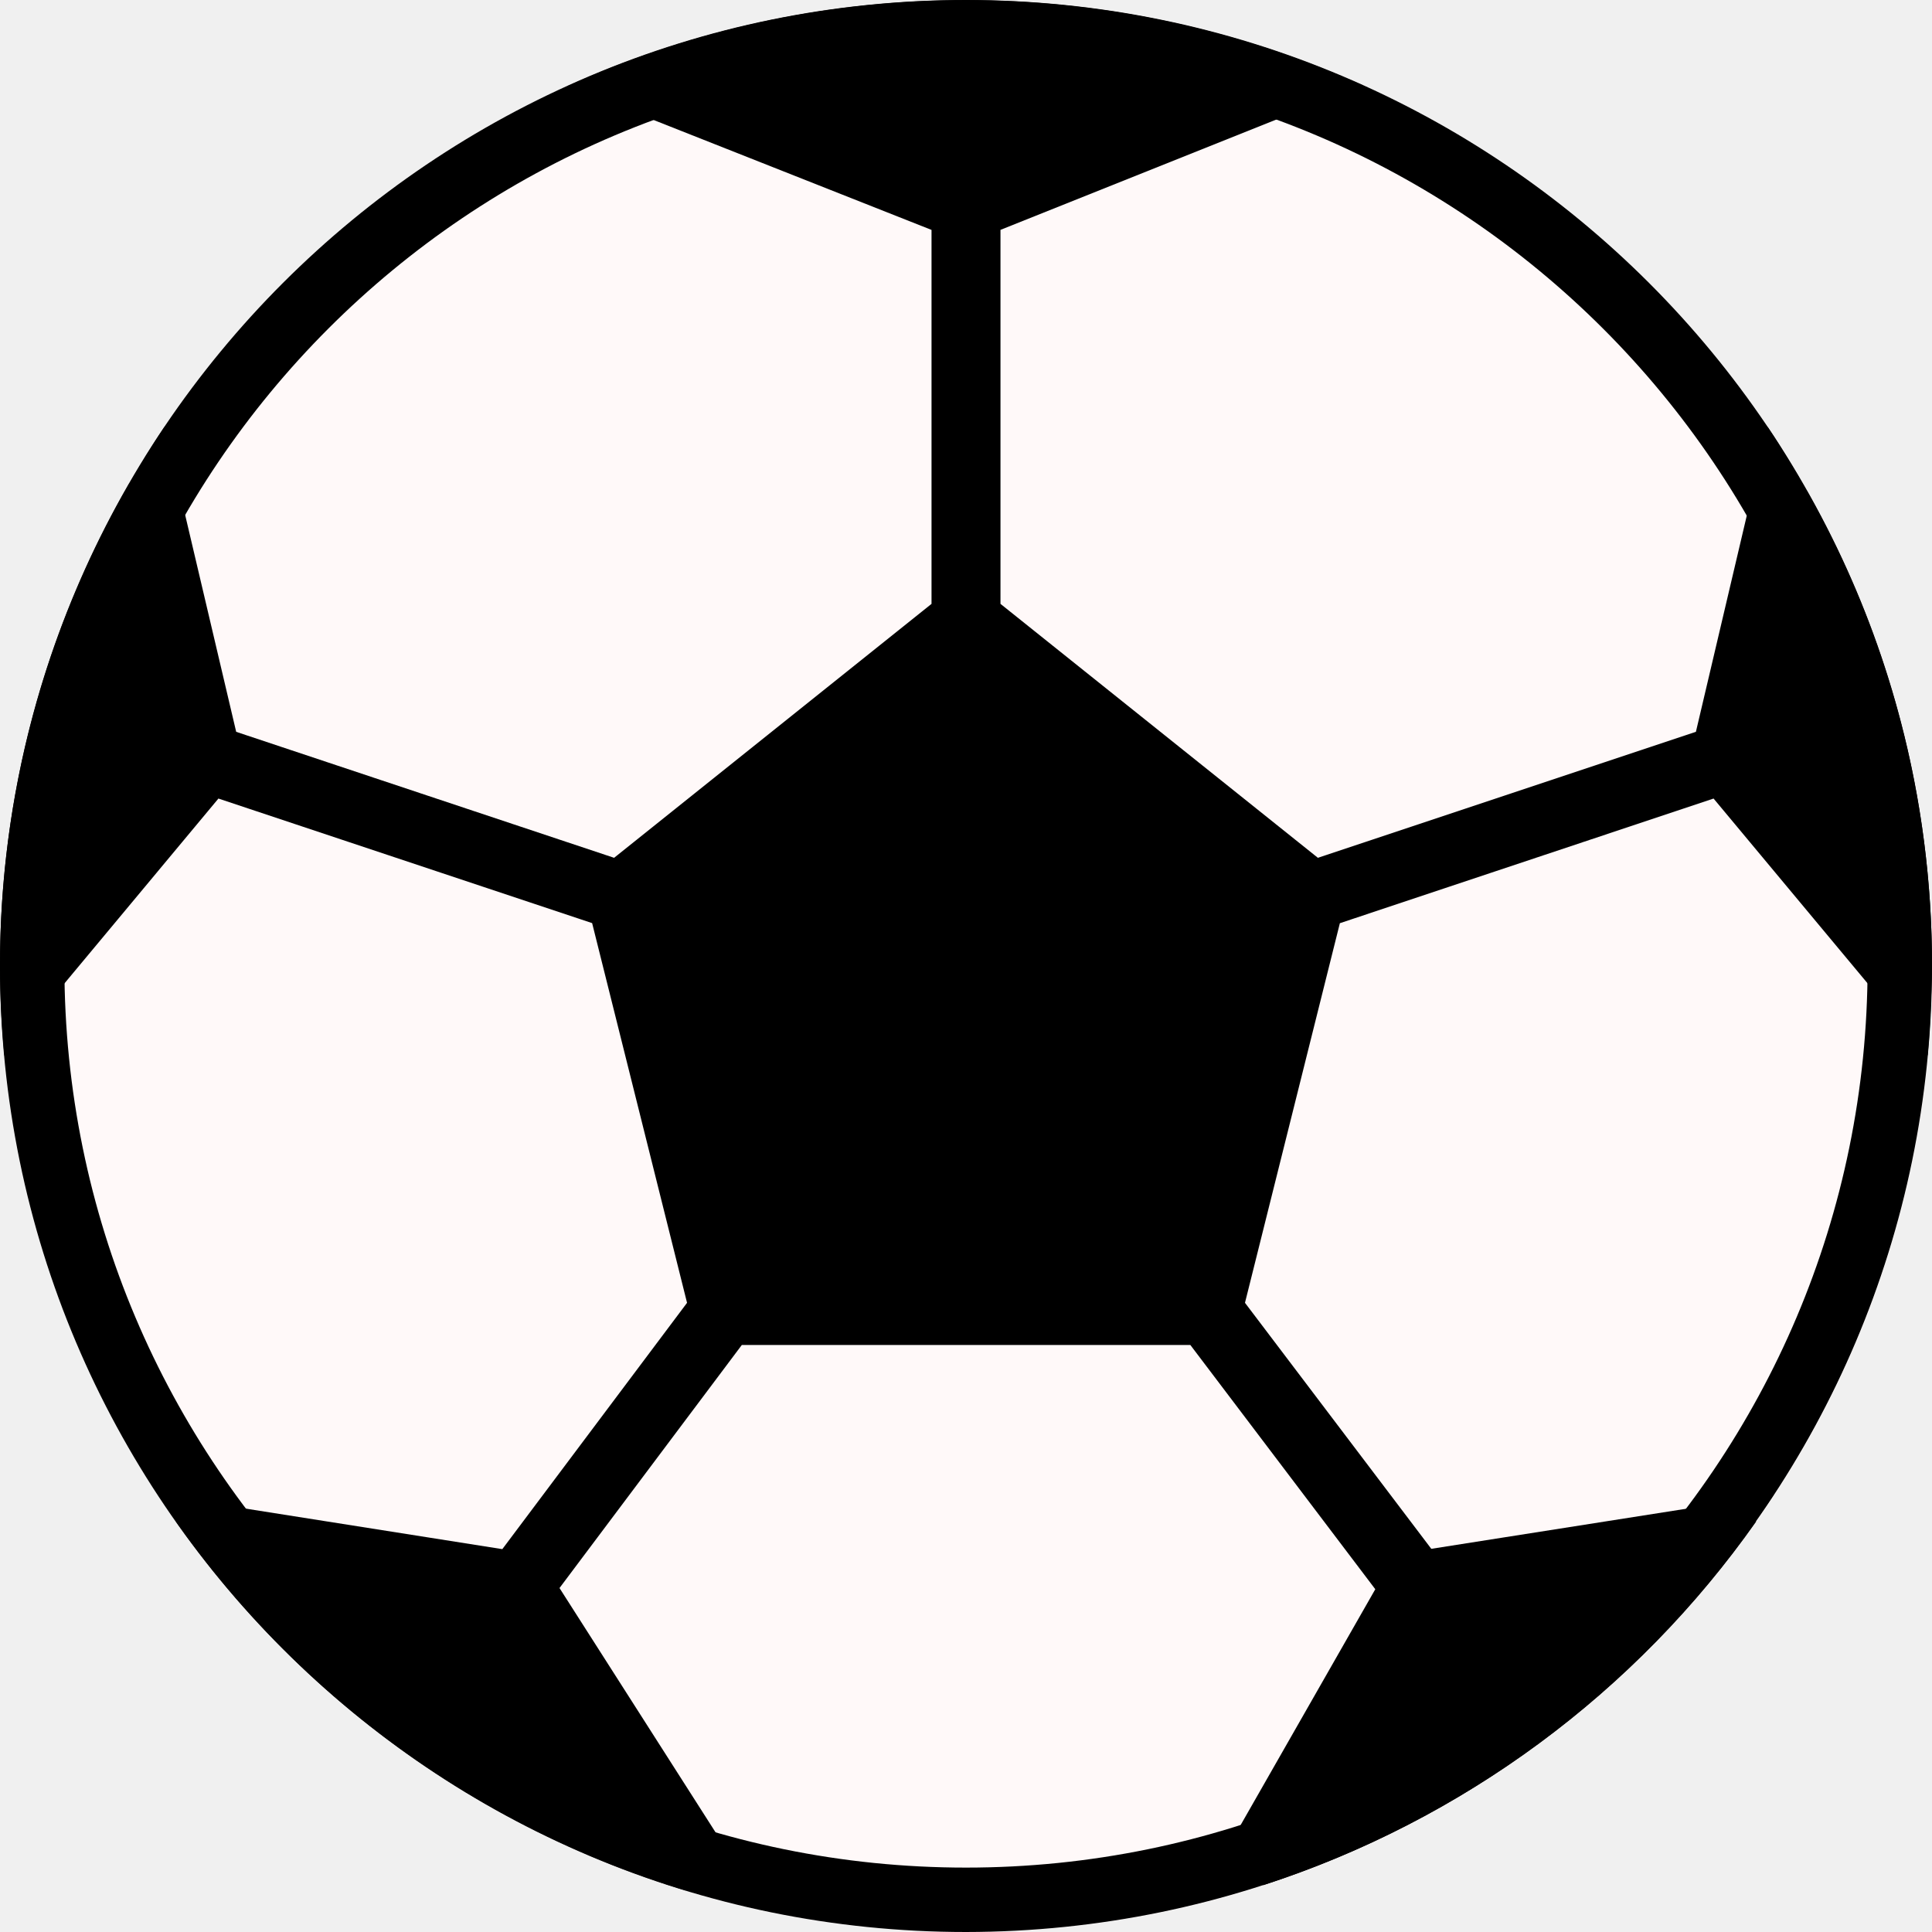
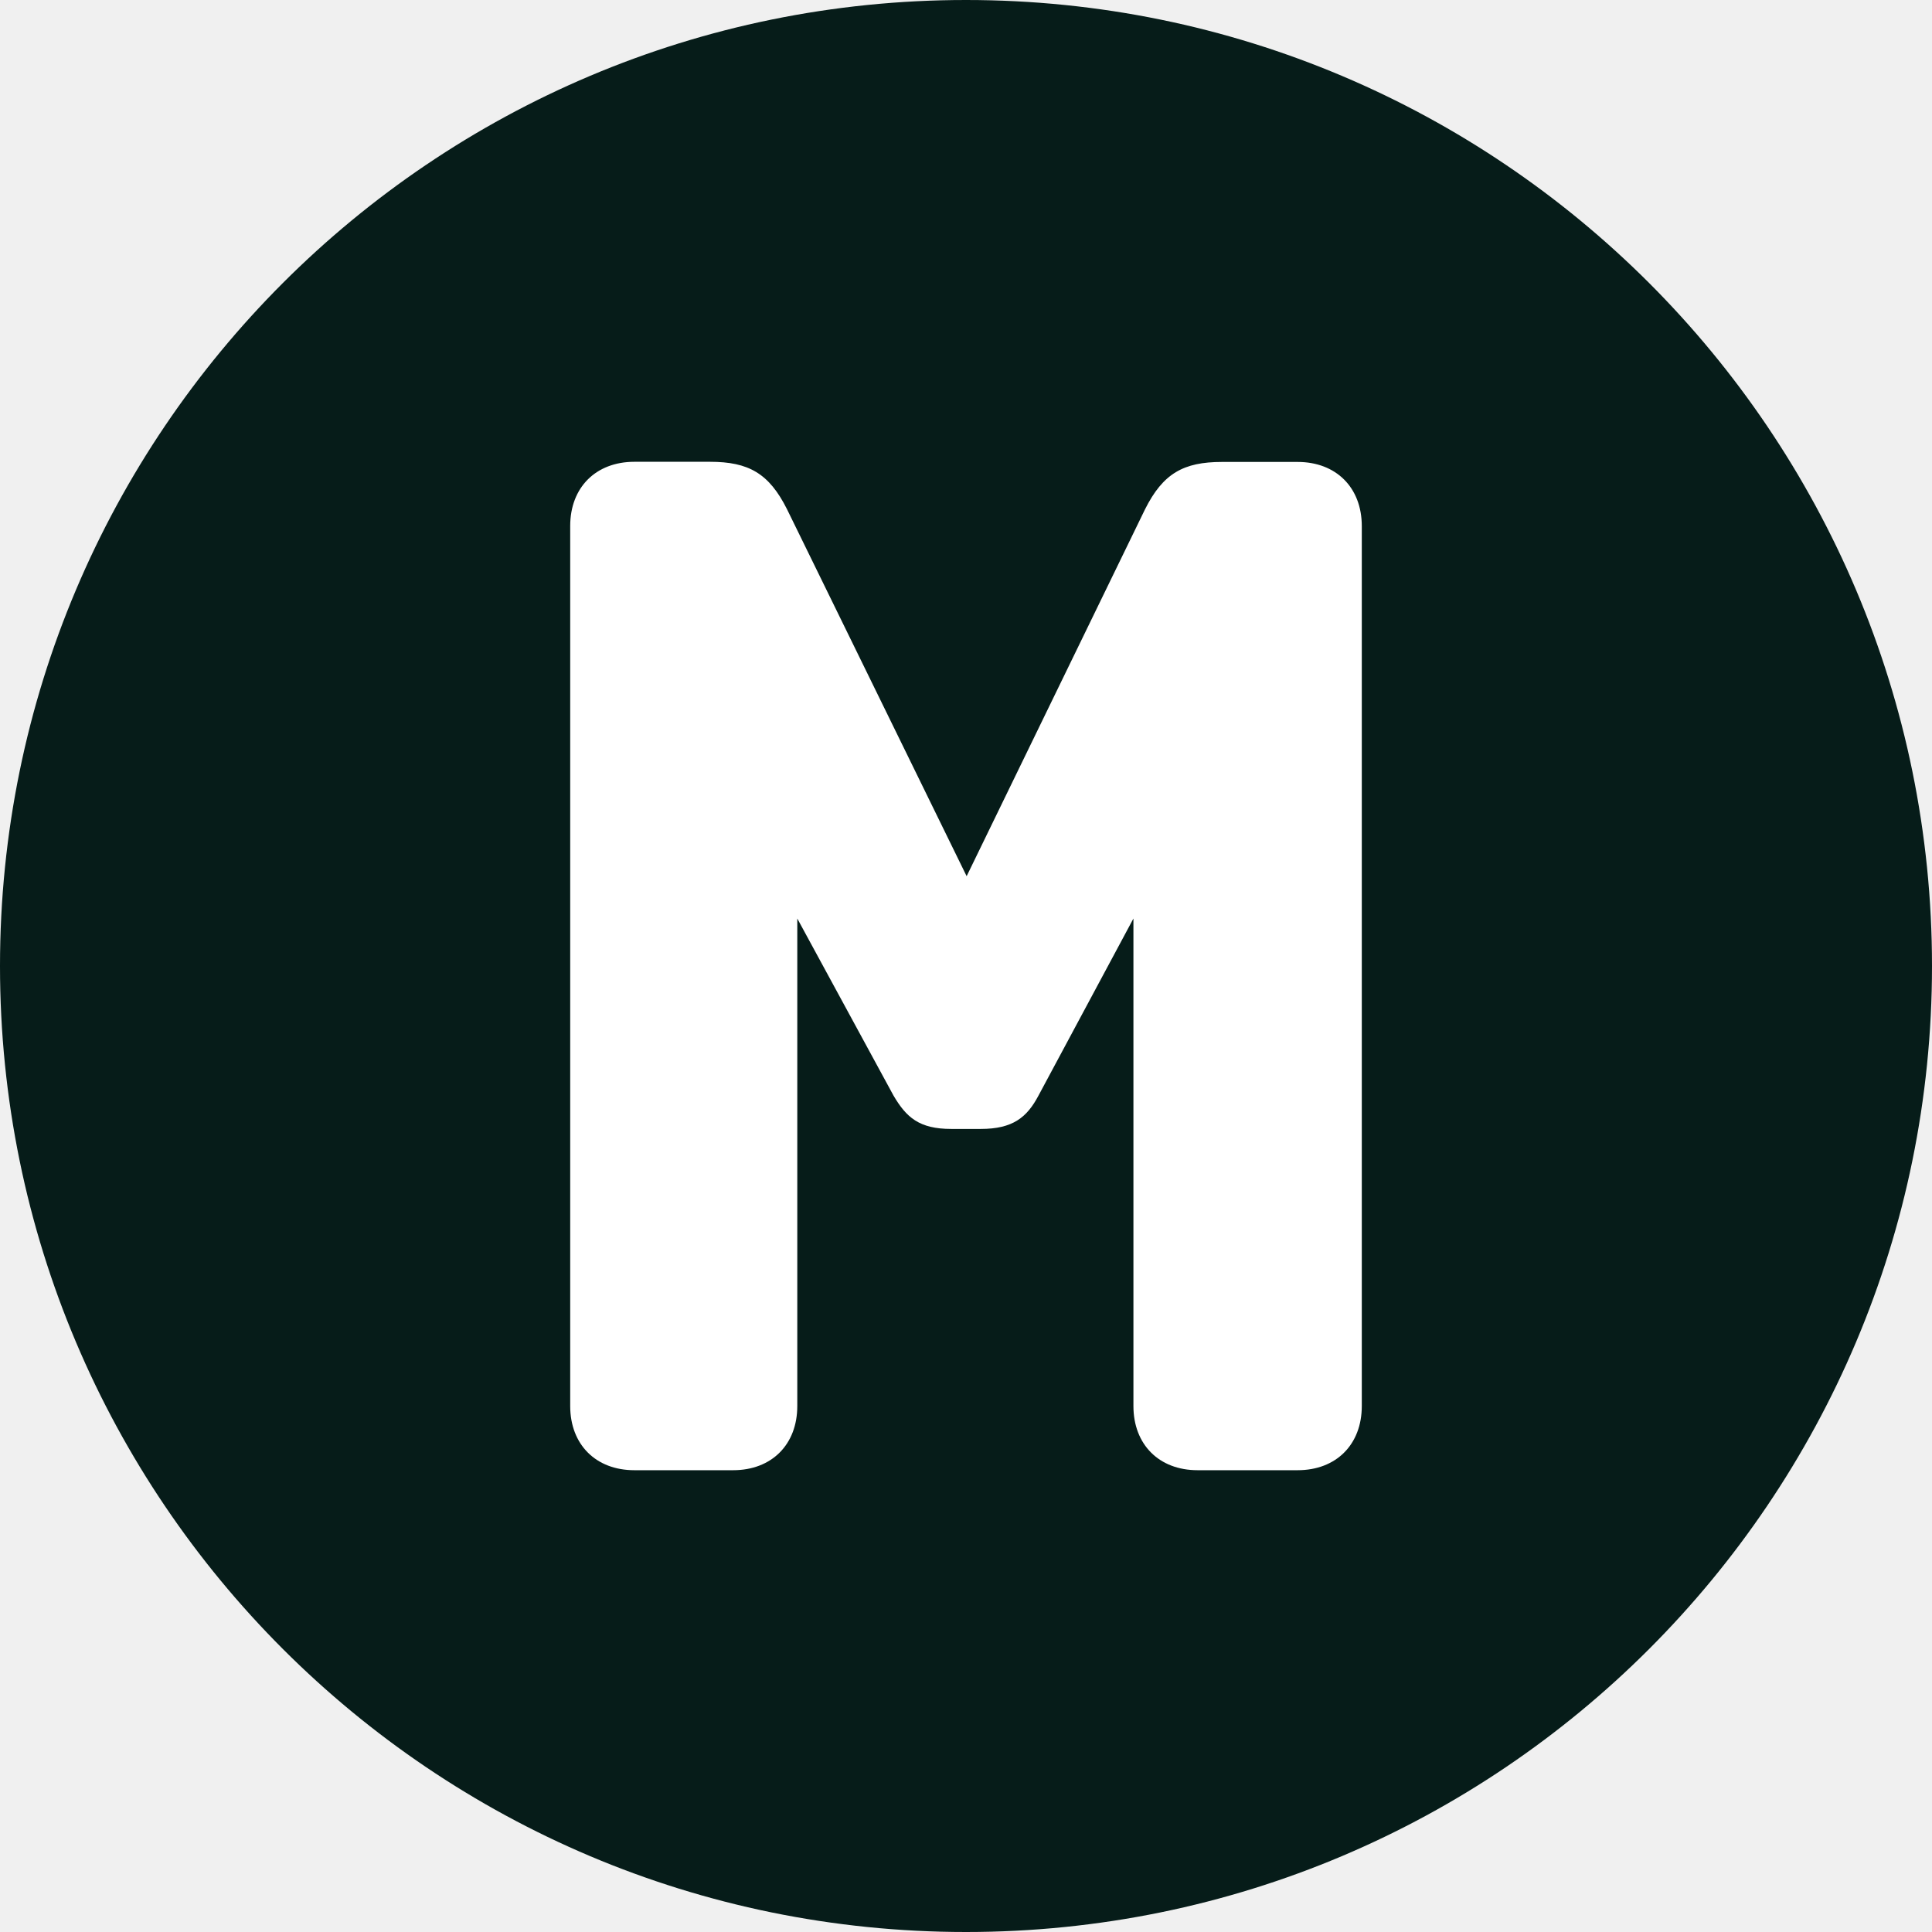
- <svg xmlns="http://www.w3.org/2000/svg" version="1.1" width="512" height="512" x="0" y="0" viewBox="0 0 480 480" style="enable-background:new 0 0 512 512" xml:space="preserve" class="">
+ <svg xmlns="http://www.w3.org/2000/svg" version="1.1" width="512" height="512" x="0" y="0" viewBox="0 0 512 512" style="enable-background:new 0 0 512 512" xml:space="preserve" class="">
  <g>
-     <path fill="#fff9f9" d="M480 240c0 132.547-107.453 240-240 240S0 372.547 0 240 107.453 0 240 0s240 107.453 240 240zm0 0" opacity="1" data-original="#f2f2f2" class="" />
-     <path d="M448.863 121.832v.078c-3.054-5.406-6.238-10.719-9.695-15.847l-17.824 75.753-93.918 31.305-78.86-63.09V57.105l89.922-35.953-1.824-.8c-2-.864-4.008-1.711-6.023-2.543a240.086 240.086 0 0 0-180.618-.29c-2.363.961-4.699 1.95-7.007 2.97l-1.961.886 90.379 35.746v92.91l-78.86 63.09-93.894-31.297-17.825-75.762c-3.113 4.618-6 9.395-8.8 14.235v-.074A238.847 238.847 0 0 0 0 239.938c0 7.527.39 14.957 1.082 22.312l53.184-63.852 92.847 30.946 23.582 94.336-45.894 61.199-85.41-13.488c1.48 2.242 3.043 4.418 4.586 6.601l-.32-.047a240.457 240.457 0 0 0 126.741 91.766l-.175-.328c6.547 2 13.168 3.808 19.937 5.242l-51.152-80.082 45.297-60.39h111.43l45.952 60.687-44.605 78.113c5.711-1.402 11.324-3.066 16.879-4.863l-.152.293a240.444 240.444 0 0 0 122.535-90.399l-.32.047c1.542-2.183 3.105-4.36 4.585-6.597L355.602 384.8l-46.29-61.121 23.575-94.313 92.847-30.969 53.188 63.825c.469-5.102.742-10.262.902-15.438.063-2.273.176-4.527.176-6.808a238.78 238.78 0 0 0-31.137-118.145zm0 0" fill="#000000" opacity="1" data-original="#000000" class="" />
-     <path d="M240 480C107.453 480 0 372.547 0 240S107.453 0 240 0s240 107.453 240 240c-.148 132.484-107.516 239.852-240 240zm0-464C116.29 16 16 116.29 16 240s100.29 224 224 224 224-100.29 224-224c-.14-123.652-100.348-223.86-224-224zm0 0" fill="#000000" opacity="1" data-original="#000000" class="" />
+     <g data-name="Layer 2">
+       <g data-name="Layer 1">
+         <circle cx="256" cy="256" r="256" fill="#061c19" opacity="1" data-original="#061c19" class="" />
+         <path fill="#ffffff" d="M275.21 290.34c-3.06 5.78-6.8 8.84-15.3 8.84h-7.82c-8.5 0-11.9-3.06-15.3-8.84l-25.5-46.92v129.2c0 10.2-6.8 17-17 17h-26.18c-10.2 0-17-6.8-17-17V139.38c0-10.2 6.8-17 17-17h20.06c10.2 0 15.64 3.06 20.4 12.58l47.6 97.24 47.26-97.2c4.76-9.52 10.2-12.58 20.4-12.58h20.06c10.2 0 17 6.8 17 17v233.2c0 10.2-6.8 17-17 17h-26.52c-10.2 0-17-6.8-17-17v-129.2z" opacity="1" data-original="#ffffff" class="" />
+       </g>
+     </g>
  </g>
</svg>
